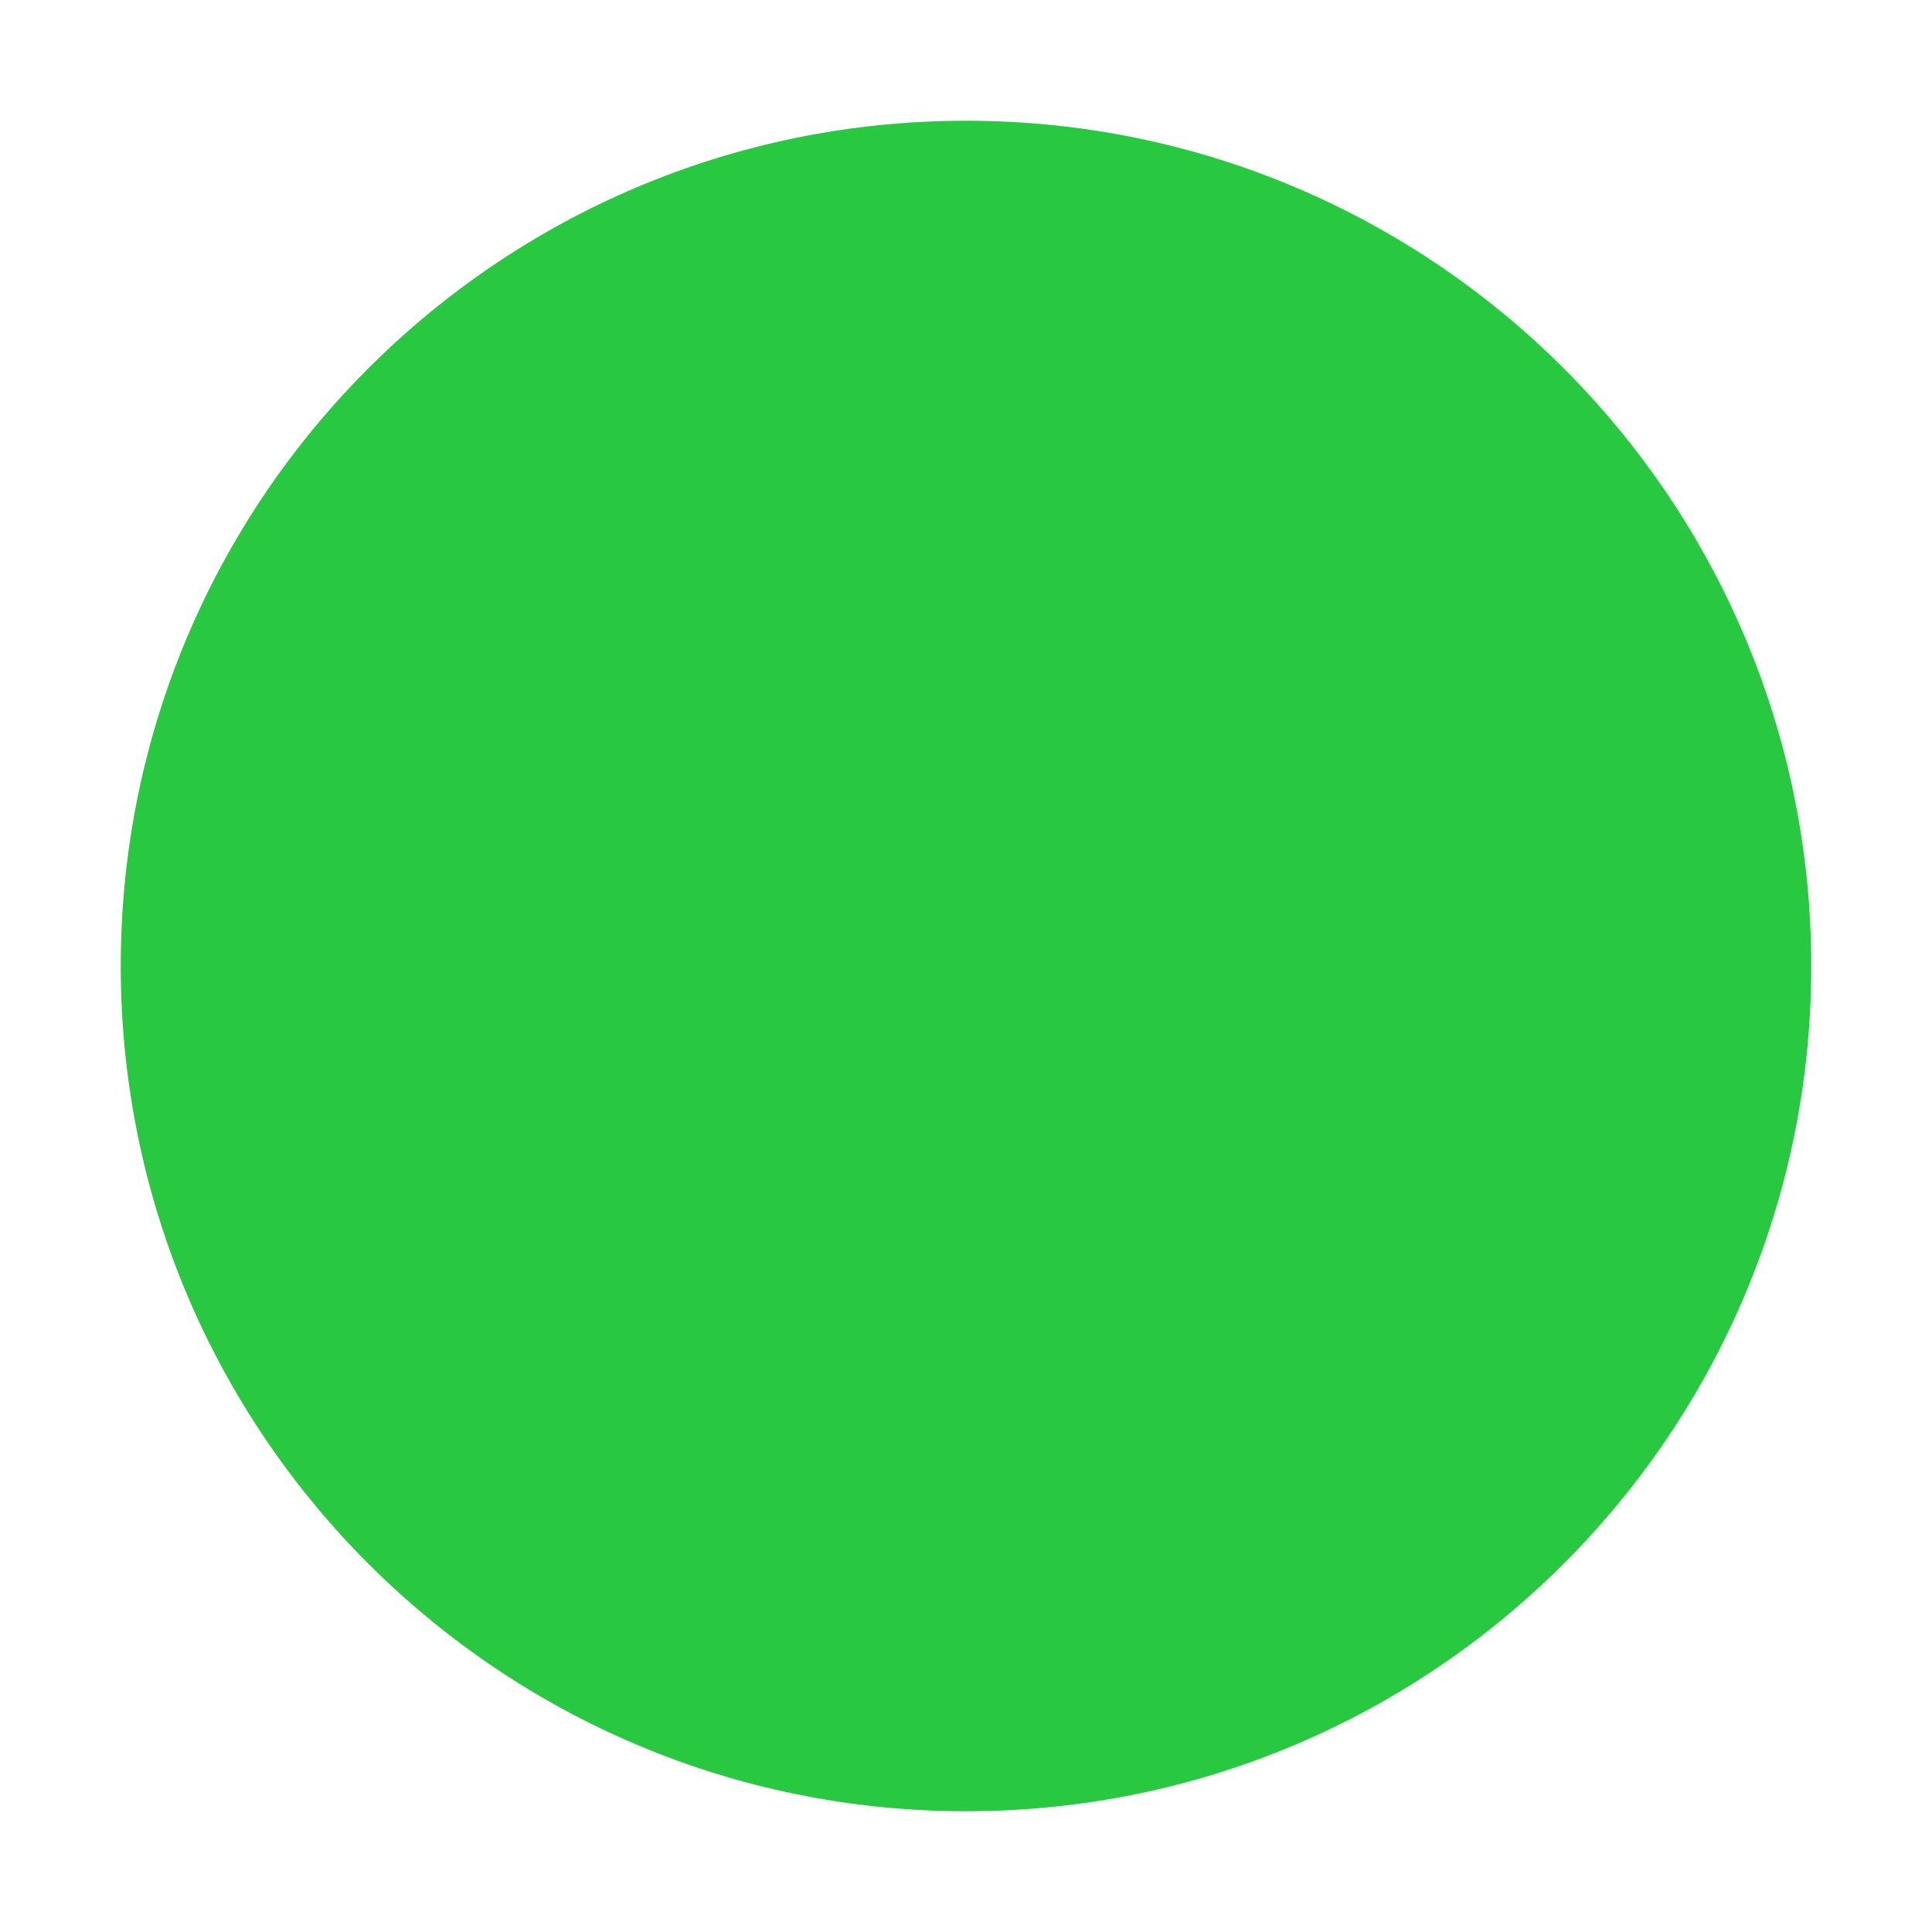
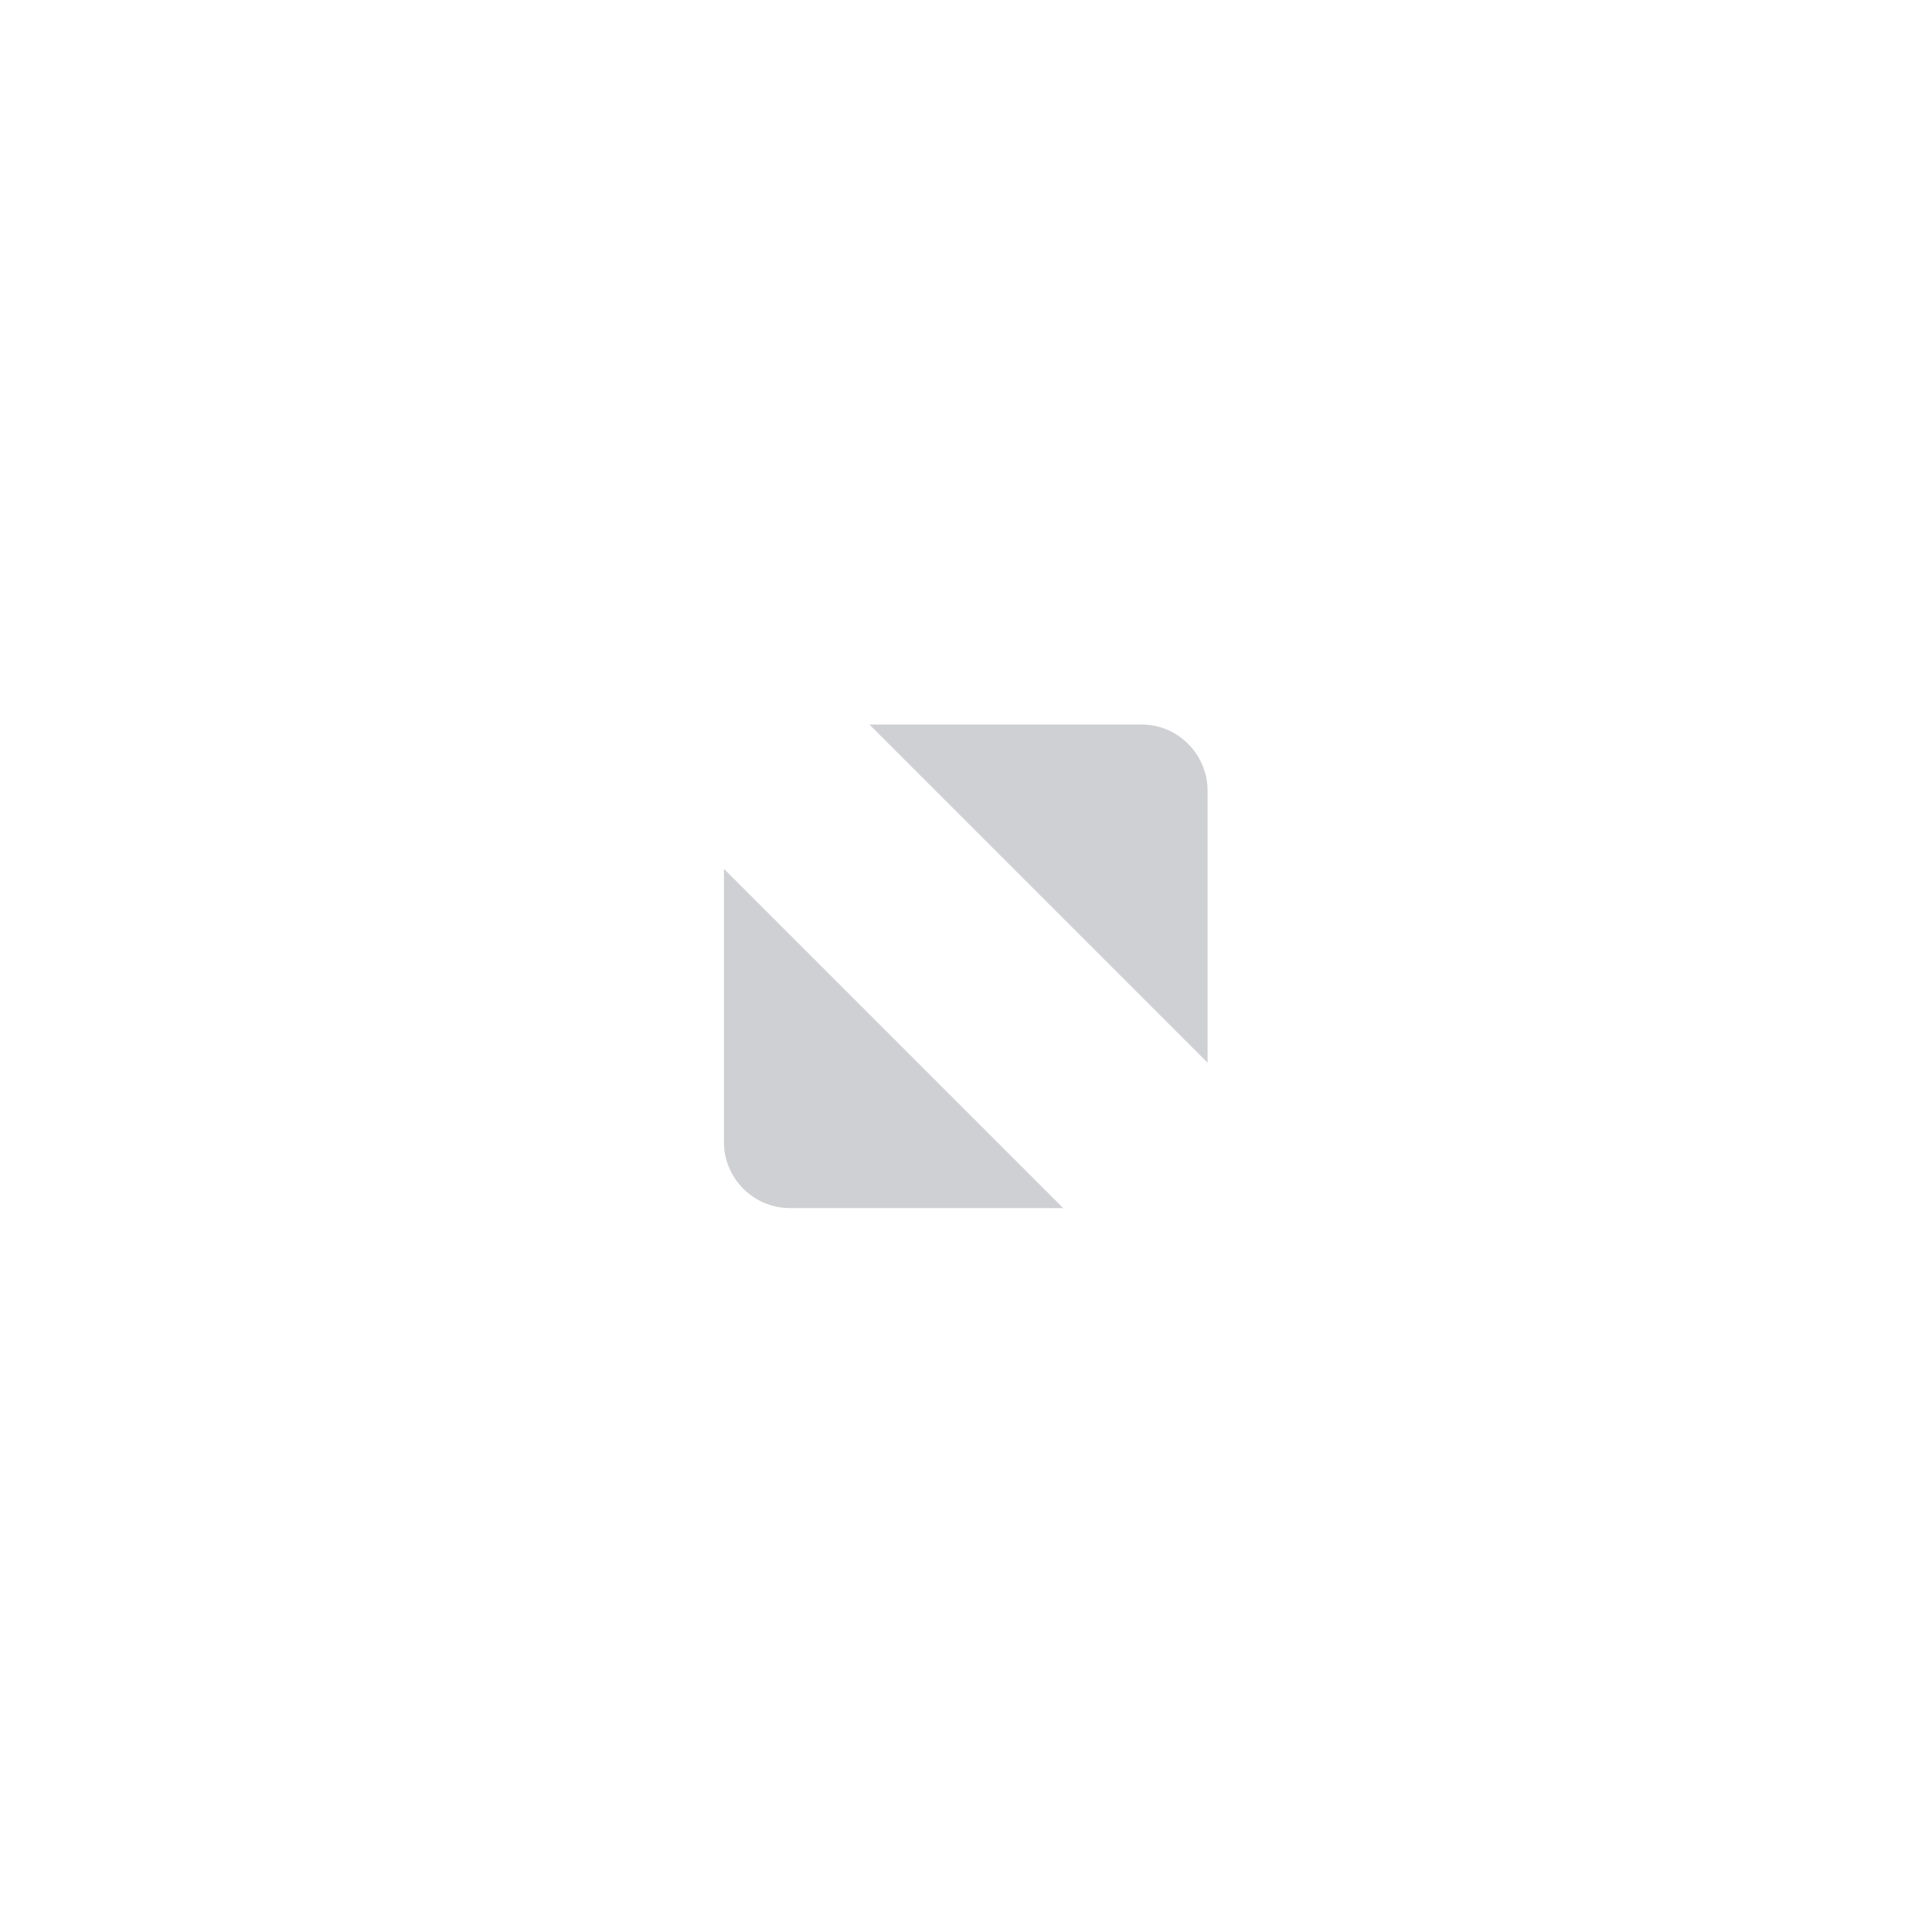
- <svg xmlns="http://www.w3.org/2000/svg" width="16" height="16" id="svg2" version="1.1">
-   <defs id="defs4" />
-   <g id="layer1" transform="translate(-671.1429,-648.5765)">
-     <g transform="matrix(0.1265625,0,0,-0.1265625,672.0709,663.0964)" id="g4090">
-       <g transform="scale(0.1,0.1)" id="g4092">
-         <g transform="matrix(10,0,0,10,-4.003492,0.1181699)" id="g4285">
-           <g transform="scale(0.1,0.1)" id="g4287">
-             <path id="path4289" style="fill:#28C941;fill-opacity:1;fill-rule:evenodd;stroke:none" d="m 562.781,-38.053 c 305.456,0 553.082,247.626 553.082,553.086 0,305.461 -247.625,553.087 -553.082,553.087 -305.465,0 -553.091,-247.625 -553.091,-553.087 0,-305.46 247.626,-553.086 553.091,-553.086" />
-             <path id="path4291" style="fill:#28C941;fill-opacity:1;fill-rule:evenodd;stroke:none" d="m 562.778,1.452 c 283.641,0 513.577,229.942 513.577,513.582 0,283.642 -229.937,513.579 -513.577,513.579 -283.646,0 -513.583,-229.937 -513.583,-513.579 0,-283.641 229.937,-513.582 513.583,-513.582" />
-           </g>
+ <svg xmlns="http://www.w3.org/2000/svg" width="24" height="24" id="svg4306" version="1.1" style="enable-background:new">
+   <defs id="defs4308">
+     <linearGradient id="linearGradient3770">
+       <stop style="stop-color:#000000;stop-opacity:0.628;" offset="0" id="stop3772" />
+       <stop style="stop-color:#000000;stop-opacity:0.498;" offset="1" id="stop3774" />
+     </linearGradient>
+     <linearGradient id="linearGradient4882">
+       <stop style="stop-color:#ffffff;stop-opacity:1;" offset="0" id="stop4884" />
+       <stop style="stop-color:#ffffff;stop-opacity:0;" offset="1" id="stop4886" />
+     </linearGradient>
+     <linearGradient id="linearGradient3784-6">
+       <stop style="stop-color:#ffffff;stop-opacity:0.216;" offset="0" id="stop3786-4" />
+       <stop style="stop-color:#ffffff;stop-opacity:0;" offset="1" id="stop3788-6" />
+     </linearGradient>
+     <linearGradient id="linearGradient4892">
+       <stop id="stop4894" offset="0" style="stop-color:#2f3a42;stop-opacity:1;" />
+       <stop id="stop4896" offset="1" style="stop-color:#1d242a;stop-opacity:1;" />
+     </linearGradient>
+     <linearGradient id="linearGradient4882-4">
+       <stop id="stop4884-9" offset="0" style="stop-color:#728495;stop-opacity:1;" />
+       <stop id="stop4886-9" offset="1" style="stop-color:#617c95;stop-opacity:0;" />
+     </linearGradient>
+   </defs>
+   <g id="layer1" transform="translate(0,-1028.362)">
+     <g style="display:inline;opacity:0.7" id="titlebutton-max-dark" transform="translate(-612,1218)">
+       <g id="g7146-16-4" style="display:inline;opacity:1" transform="translate(-781,-432.6378)">
+         <g transform="translate(-29,0)" style="display:inline;opacity:1" id="g4490-2-96-8-9">
+           <g id="g4092-0-6-83-7-4" style="display:inline" transform="translate(58,0)" />
        </g>
+         <path id="path4293-5-95-1-7" style="display:inline;opacity:1;fill:#b9bcc2;fill-opacity:1;fill-rule:evenodd;stroke:none" d="m 1403.8,252 3.382,0 c 0.45,0 0.816,0.368 0.819,0.819 l 0,3.382 z m 2.407,6.007 -3.395,0 c -0.45,0 -0.819,-0.368 -0.819,-0.819 l 0,-3.395 4.214,4.214" />
      </g>
+       <rect y="-185.638" x="616" height="16" width="16" id="rect17883-29-2-2" style="display:inline;opacity:1;fill:none;fill-opacity:1;stroke:none;stroke-width:1;stroke-linecap:butt;stroke-linejoin:miter;stroke-miterlimit:4;stroke-dasharray:none;stroke-dashoffset:0;stroke-opacity:0" />
    </g>
  </g>
</svg>
